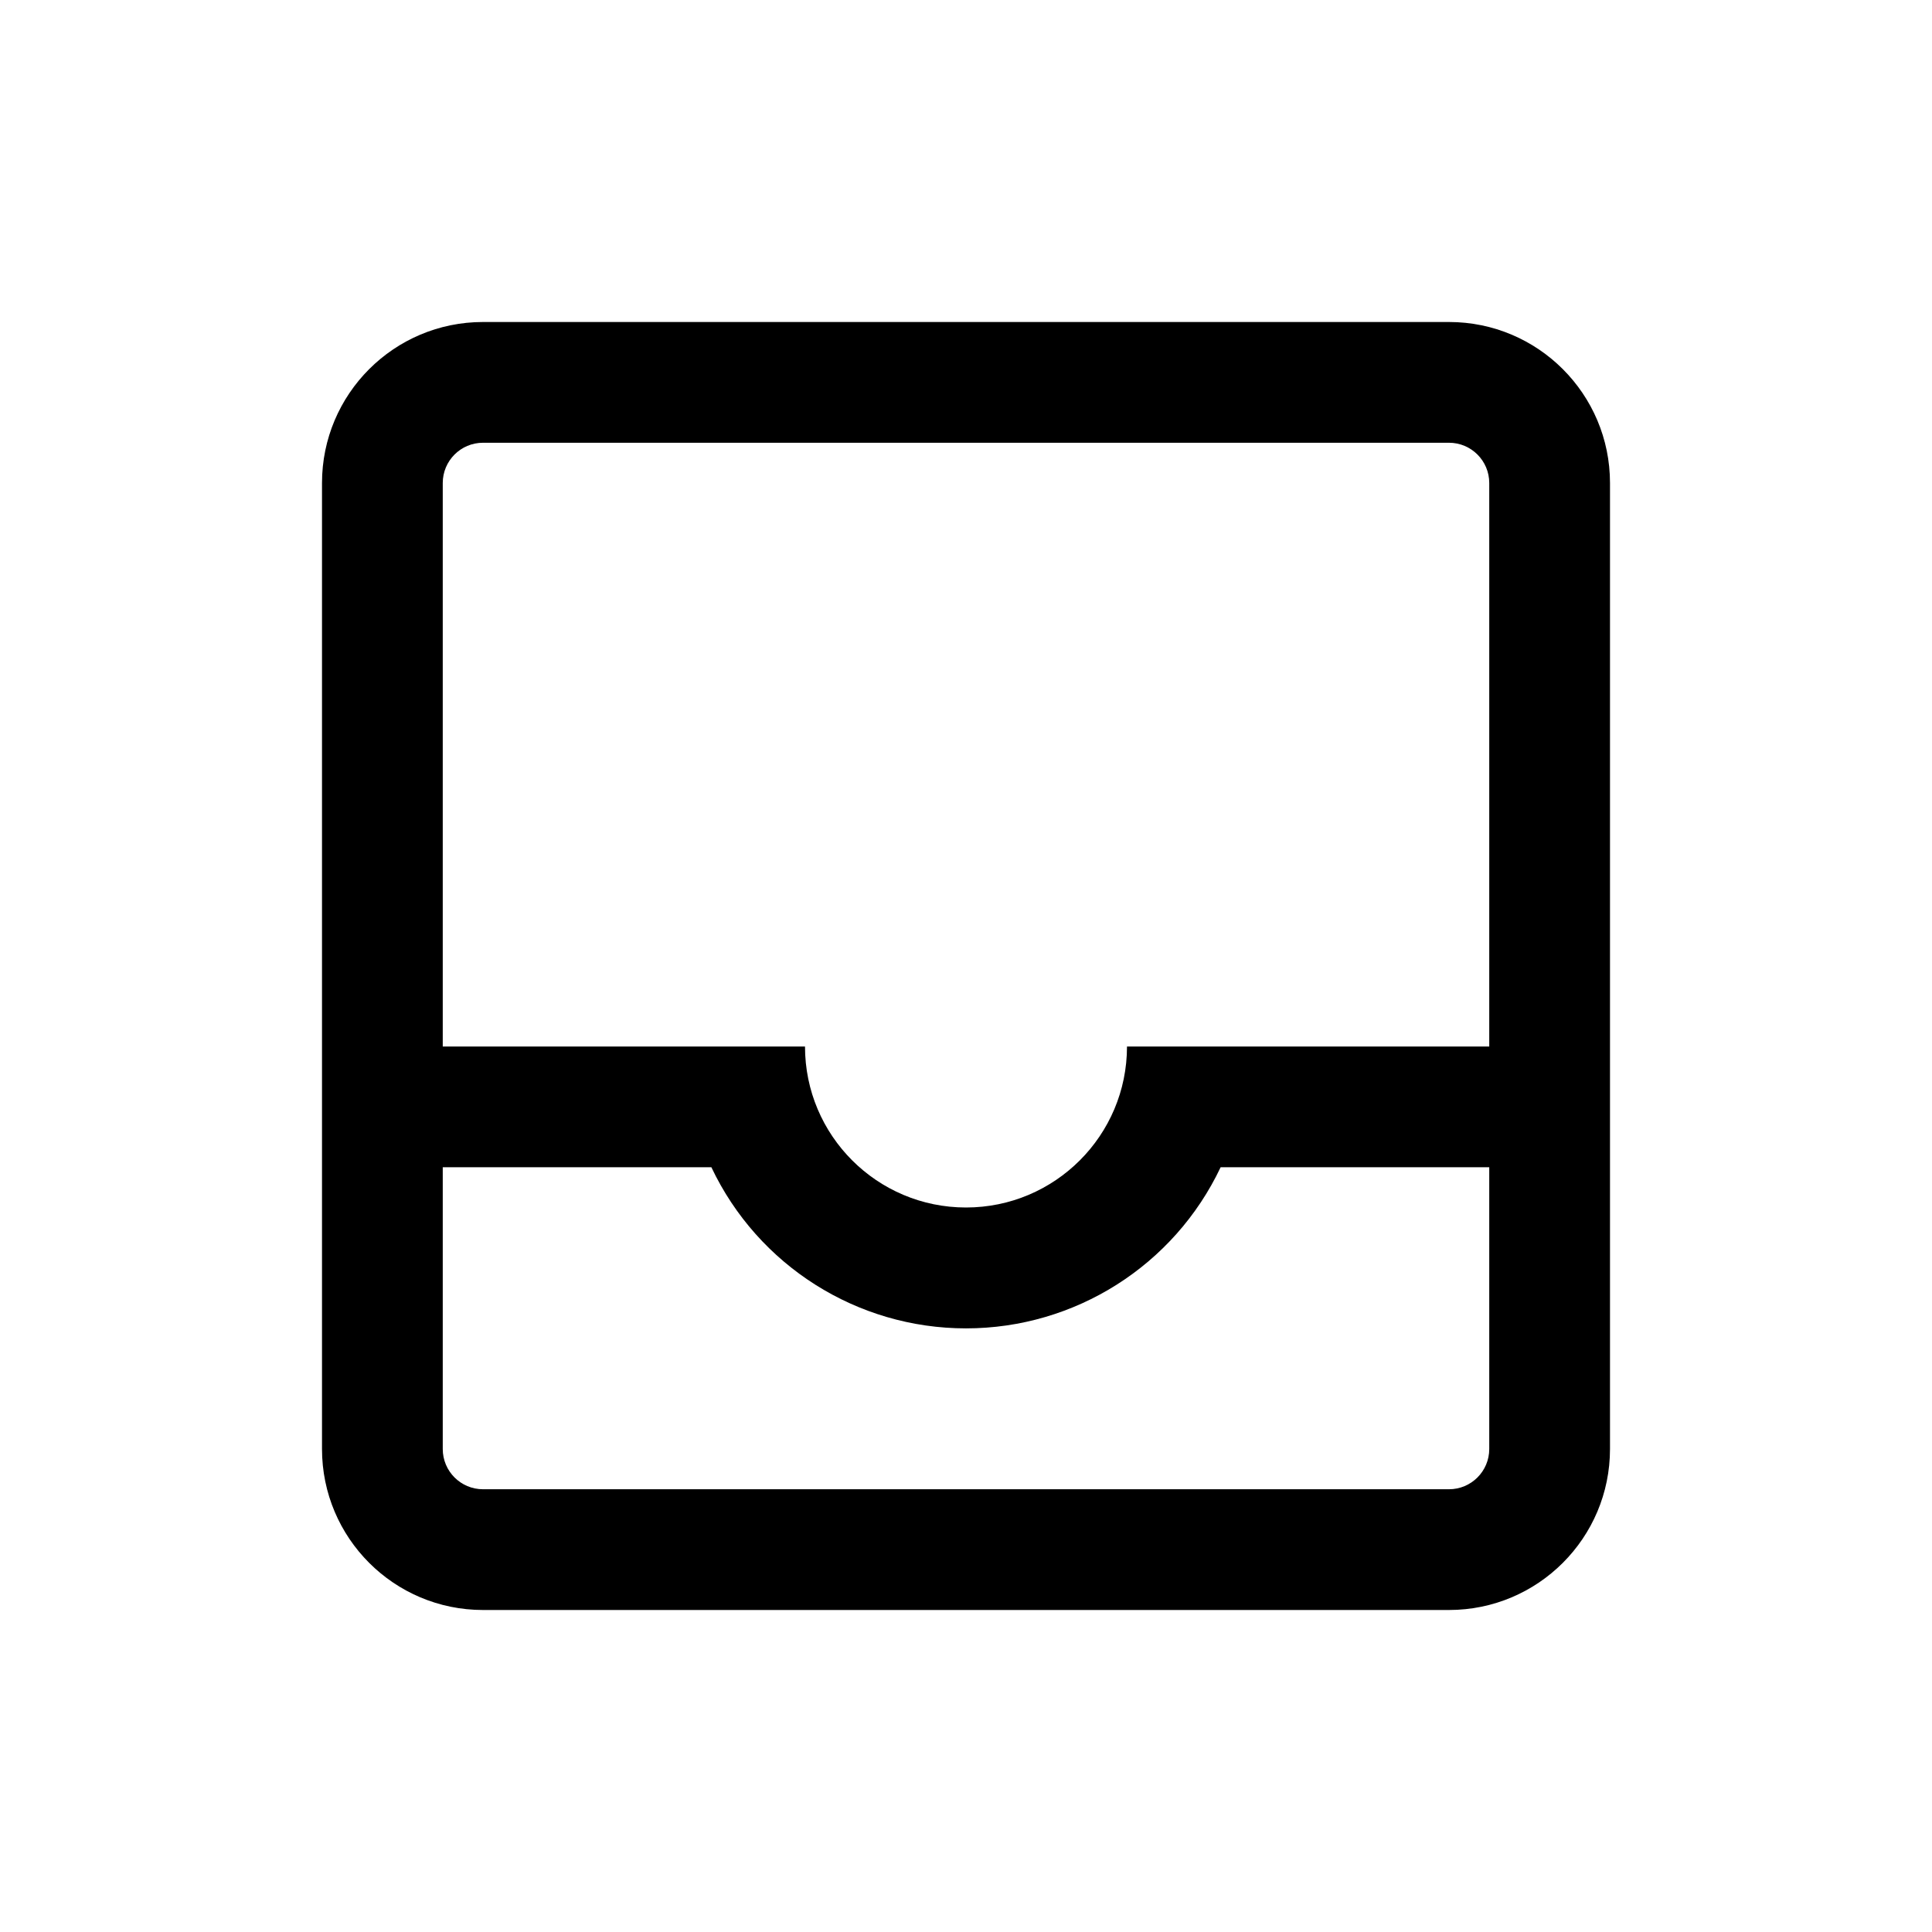
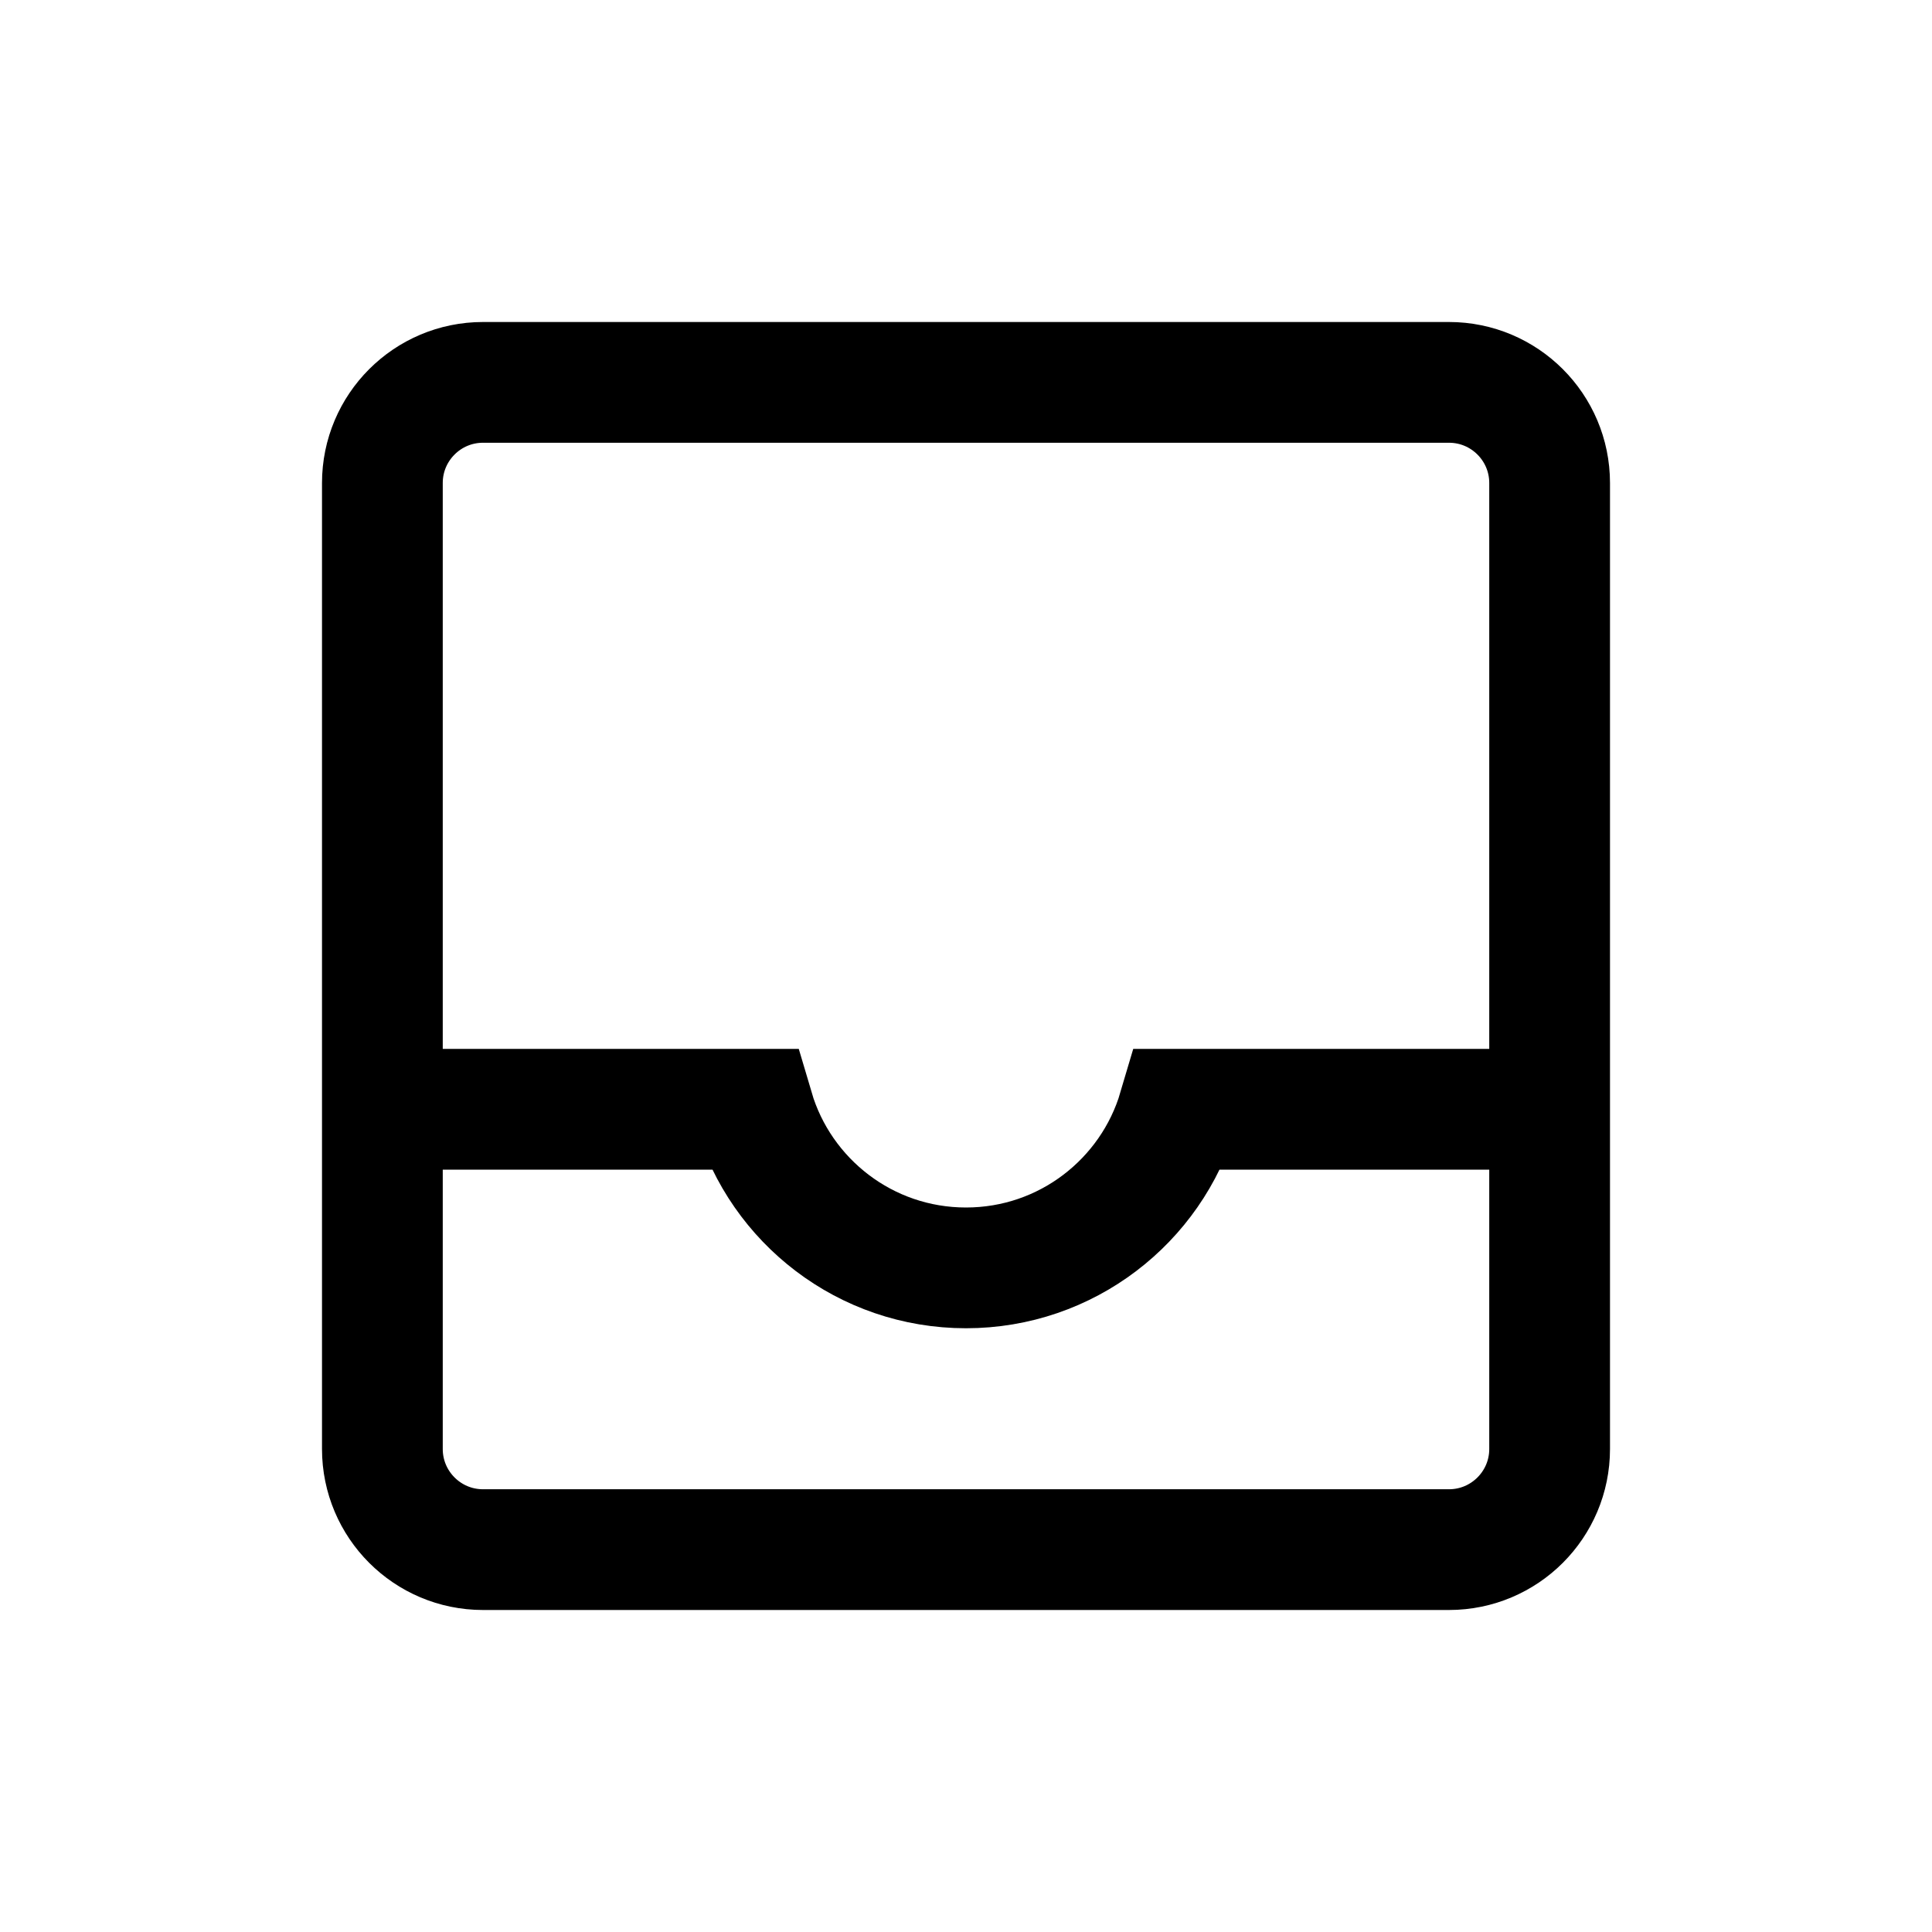
- <svg xmlns="http://www.w3.org/2000/svg" viewBox="0 0 24 24" fill="currentColor">
-   <path fill-rule="evenodd" d="M6 5.5h12a.5.5 0 01.5.5v7H14a2 2 0 11-4 0H5.5V6a.5.5 0 01.5-.5zm-.5 9V18a.5.5 0 00.5.5h12a.5.5 0 00.5-.5v-3.5h-3.337a3.5 3.5 0 01-6.326 0H5.5zM4 13V6a2 2 0 012-2h12a2 2 0 012 2v12a2 2 0 01-2 2H6a2 2 0 01-2-2v-5z" clip-rule="evenodd" />
+ <svg xmlns="http://www.w3.org/2000/svg" viewBox="0 0 24 24" style="fill: none" stroke="currentColor" stroke-width="1.5">
+   <path d="M19.25 13.78H14.638C14.302 14.919 13.248 15.75 12 15.75C10.752 15.75 9.698 14.919 9.362 13.78H4.75M6 19.25H18C18.69 19.25 19.25 18.69 19.25 18V6C19.25 5.31 18.69 4.75 18 4.75H6C5.31 4.75 4.75 5.31 4.75 6V18C4.75 18.69 5.31 19.25 6 19.25Z" vector-effect="non-scaling-stroke" />
</svg>
